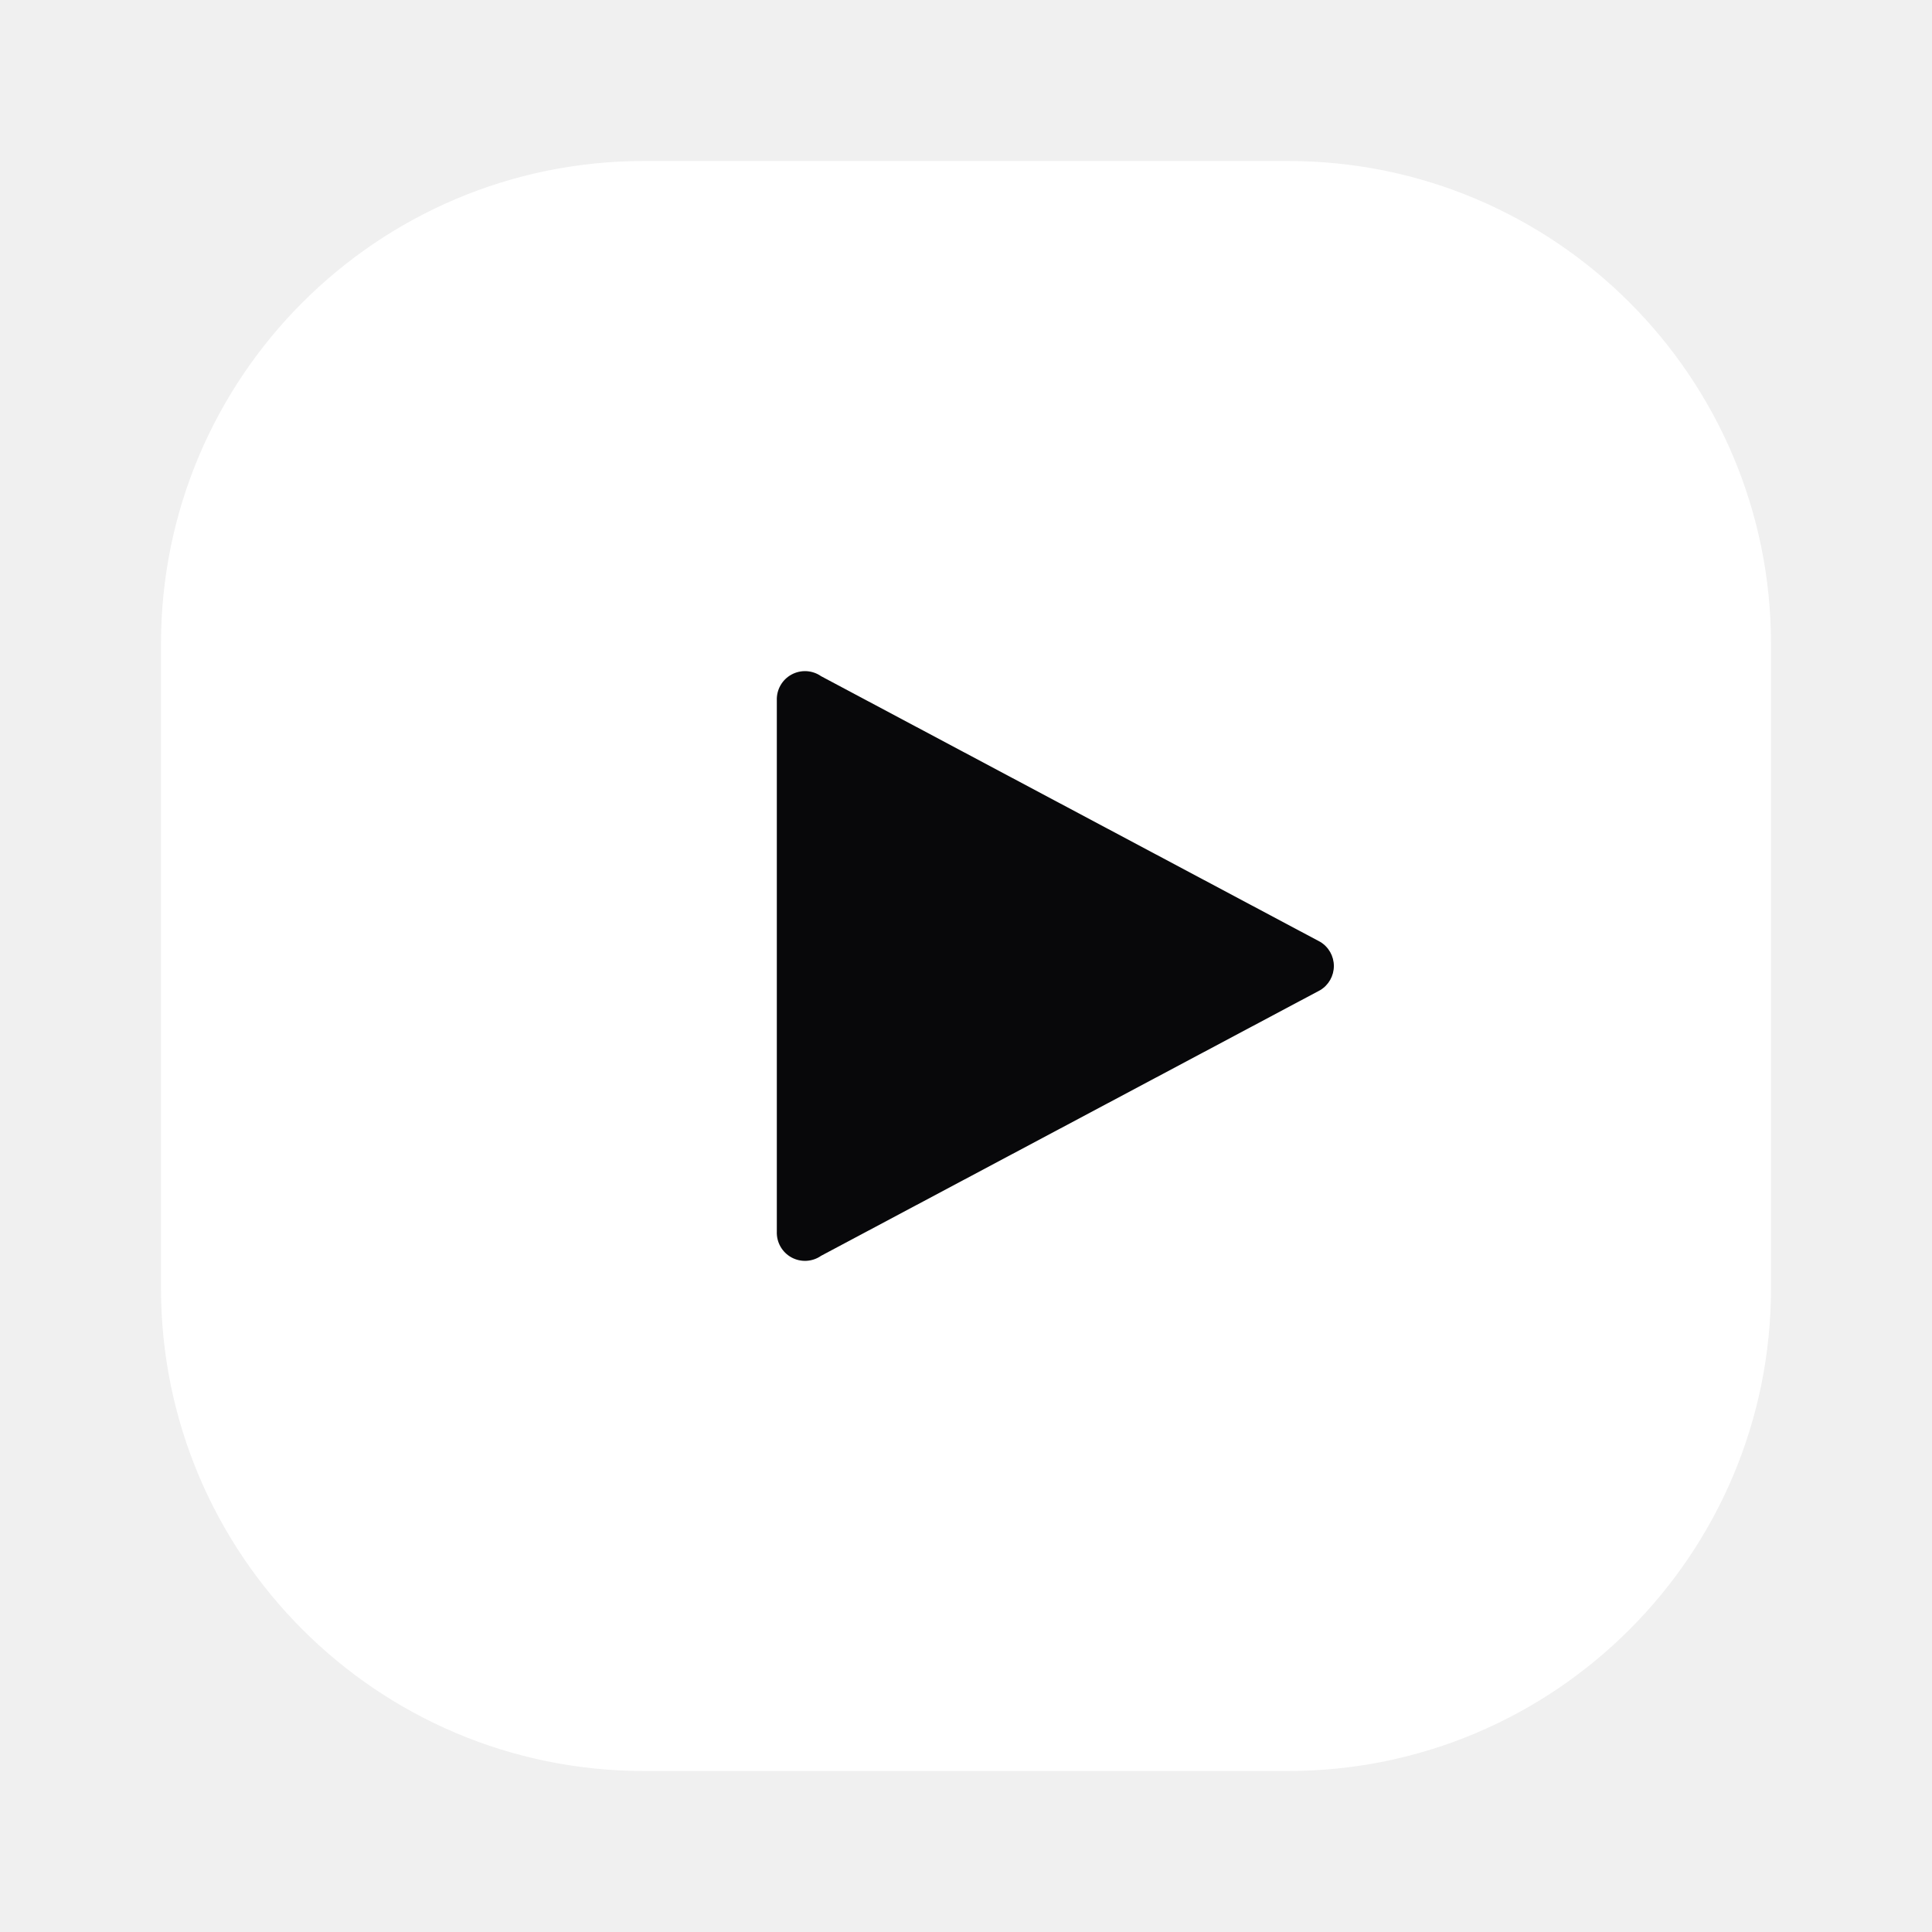
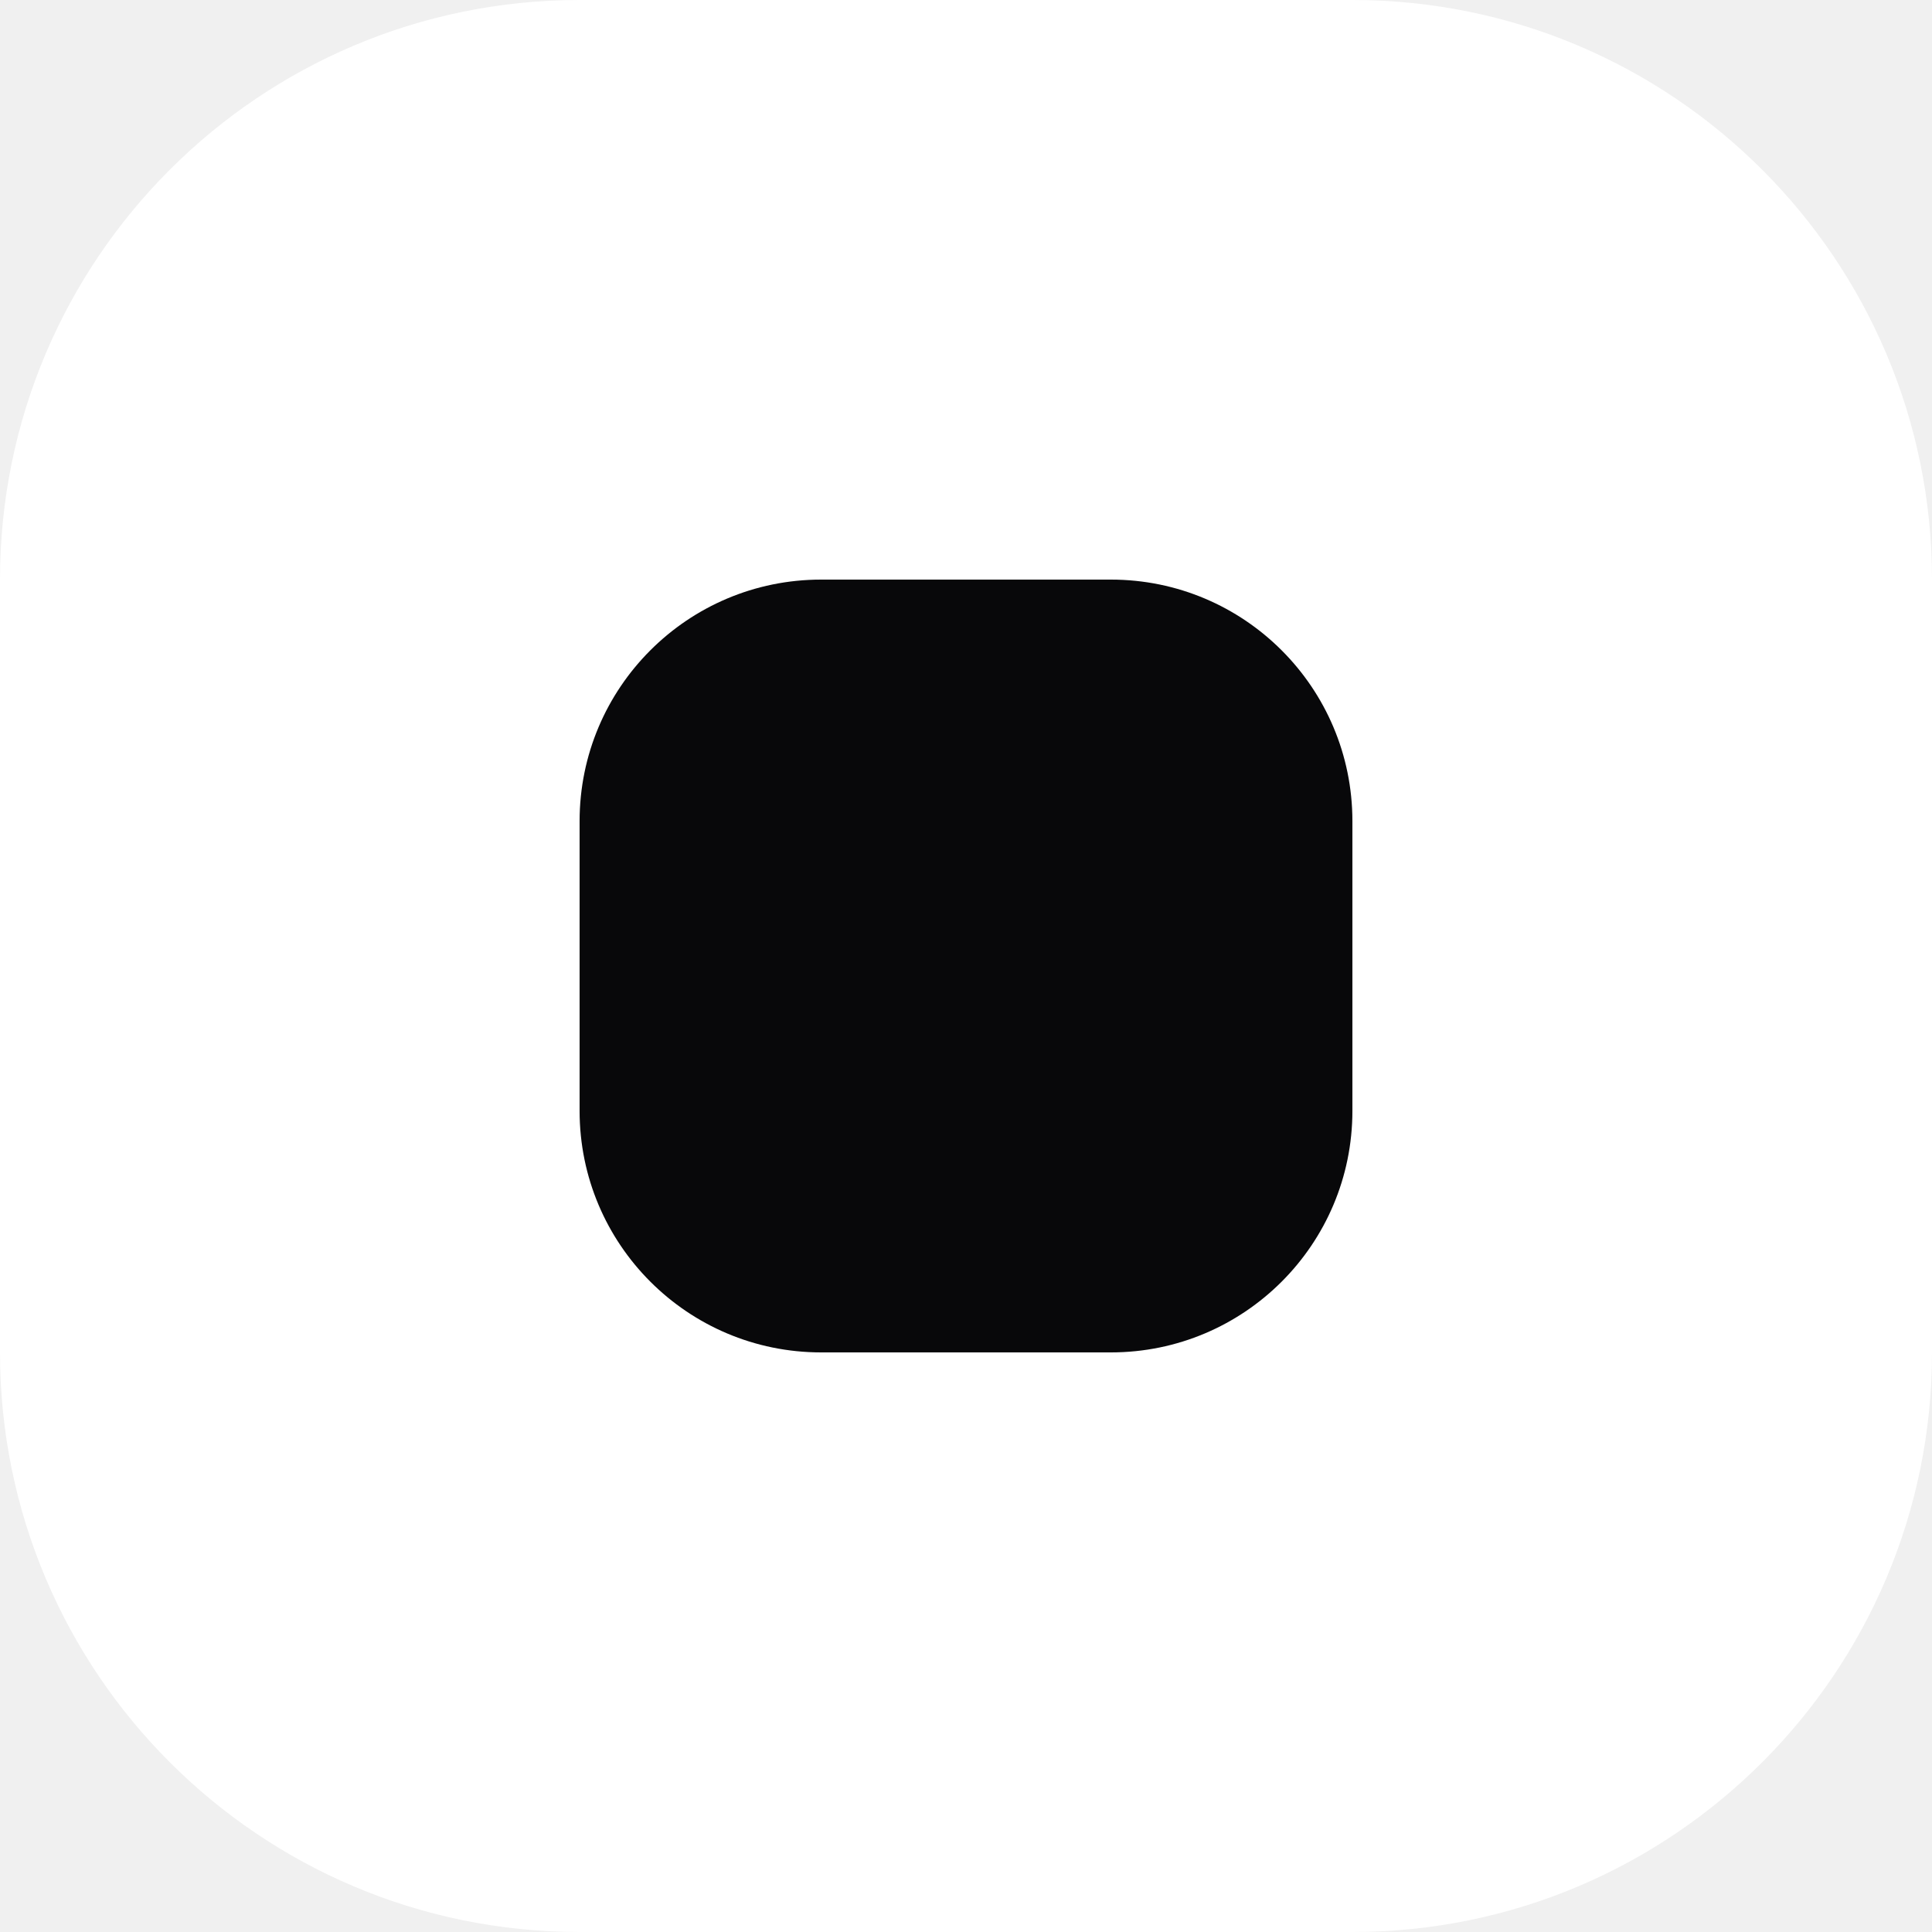
- <svg xmlns="http://www.w3.org/2000/svg" viewBox="0 0 24 24" fill="none">
-   <rect x="2" y="2" width="20" height="20" rx="6" fill="#ffffff" />
-   <path d="M10.2 8.4 L16.4 11.7 a0.35 0.35 0 0 1 0 0.6 L10.2 15.6 a0.35 0.35 0 0 1 -0.55 -0.3 V8.7 a0.35 0.35 0 0 1 0.55 -0.3 Z" fill="#08080a" />
+ <svg xmlns="http://www.w3.org/2000/svg" viewBox="0 0 40 40" fill="none">
+   <rect width="40" height="40" rx="12" fill="#ffffff" />
+   <rect x="12" y="12" width="16" height="16" rx="5" fill="#08080a" />
</svg>
